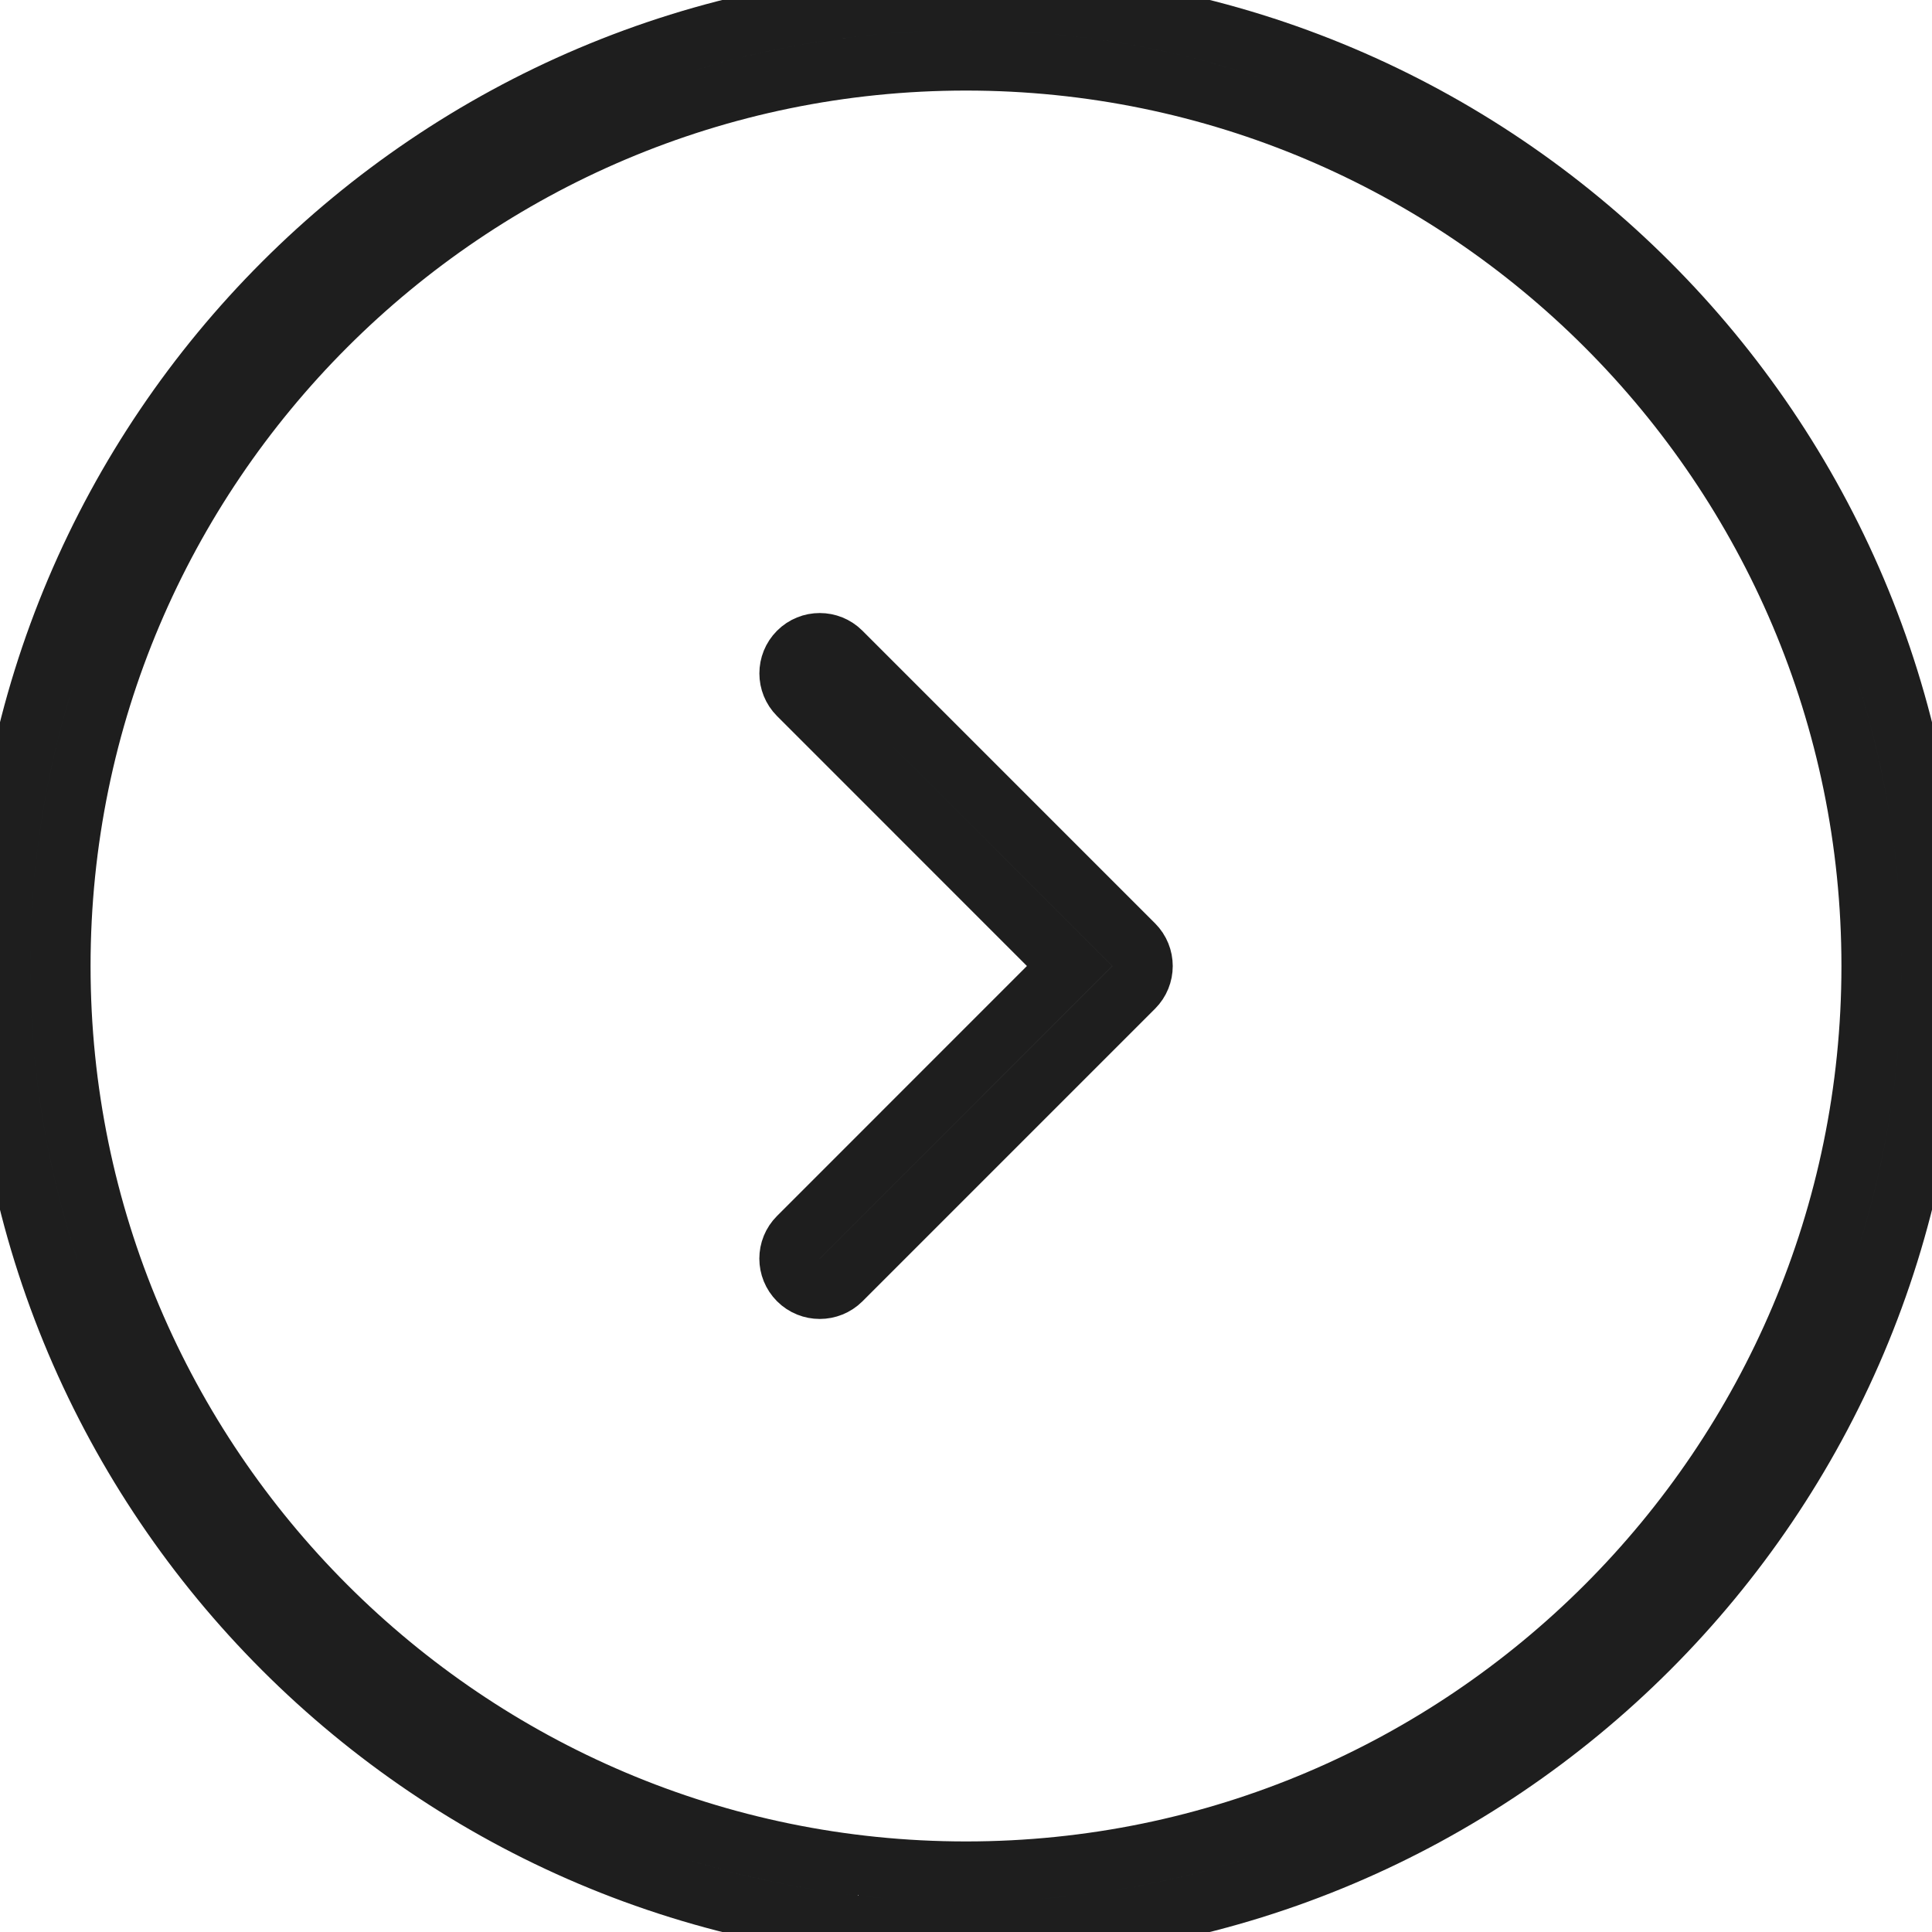
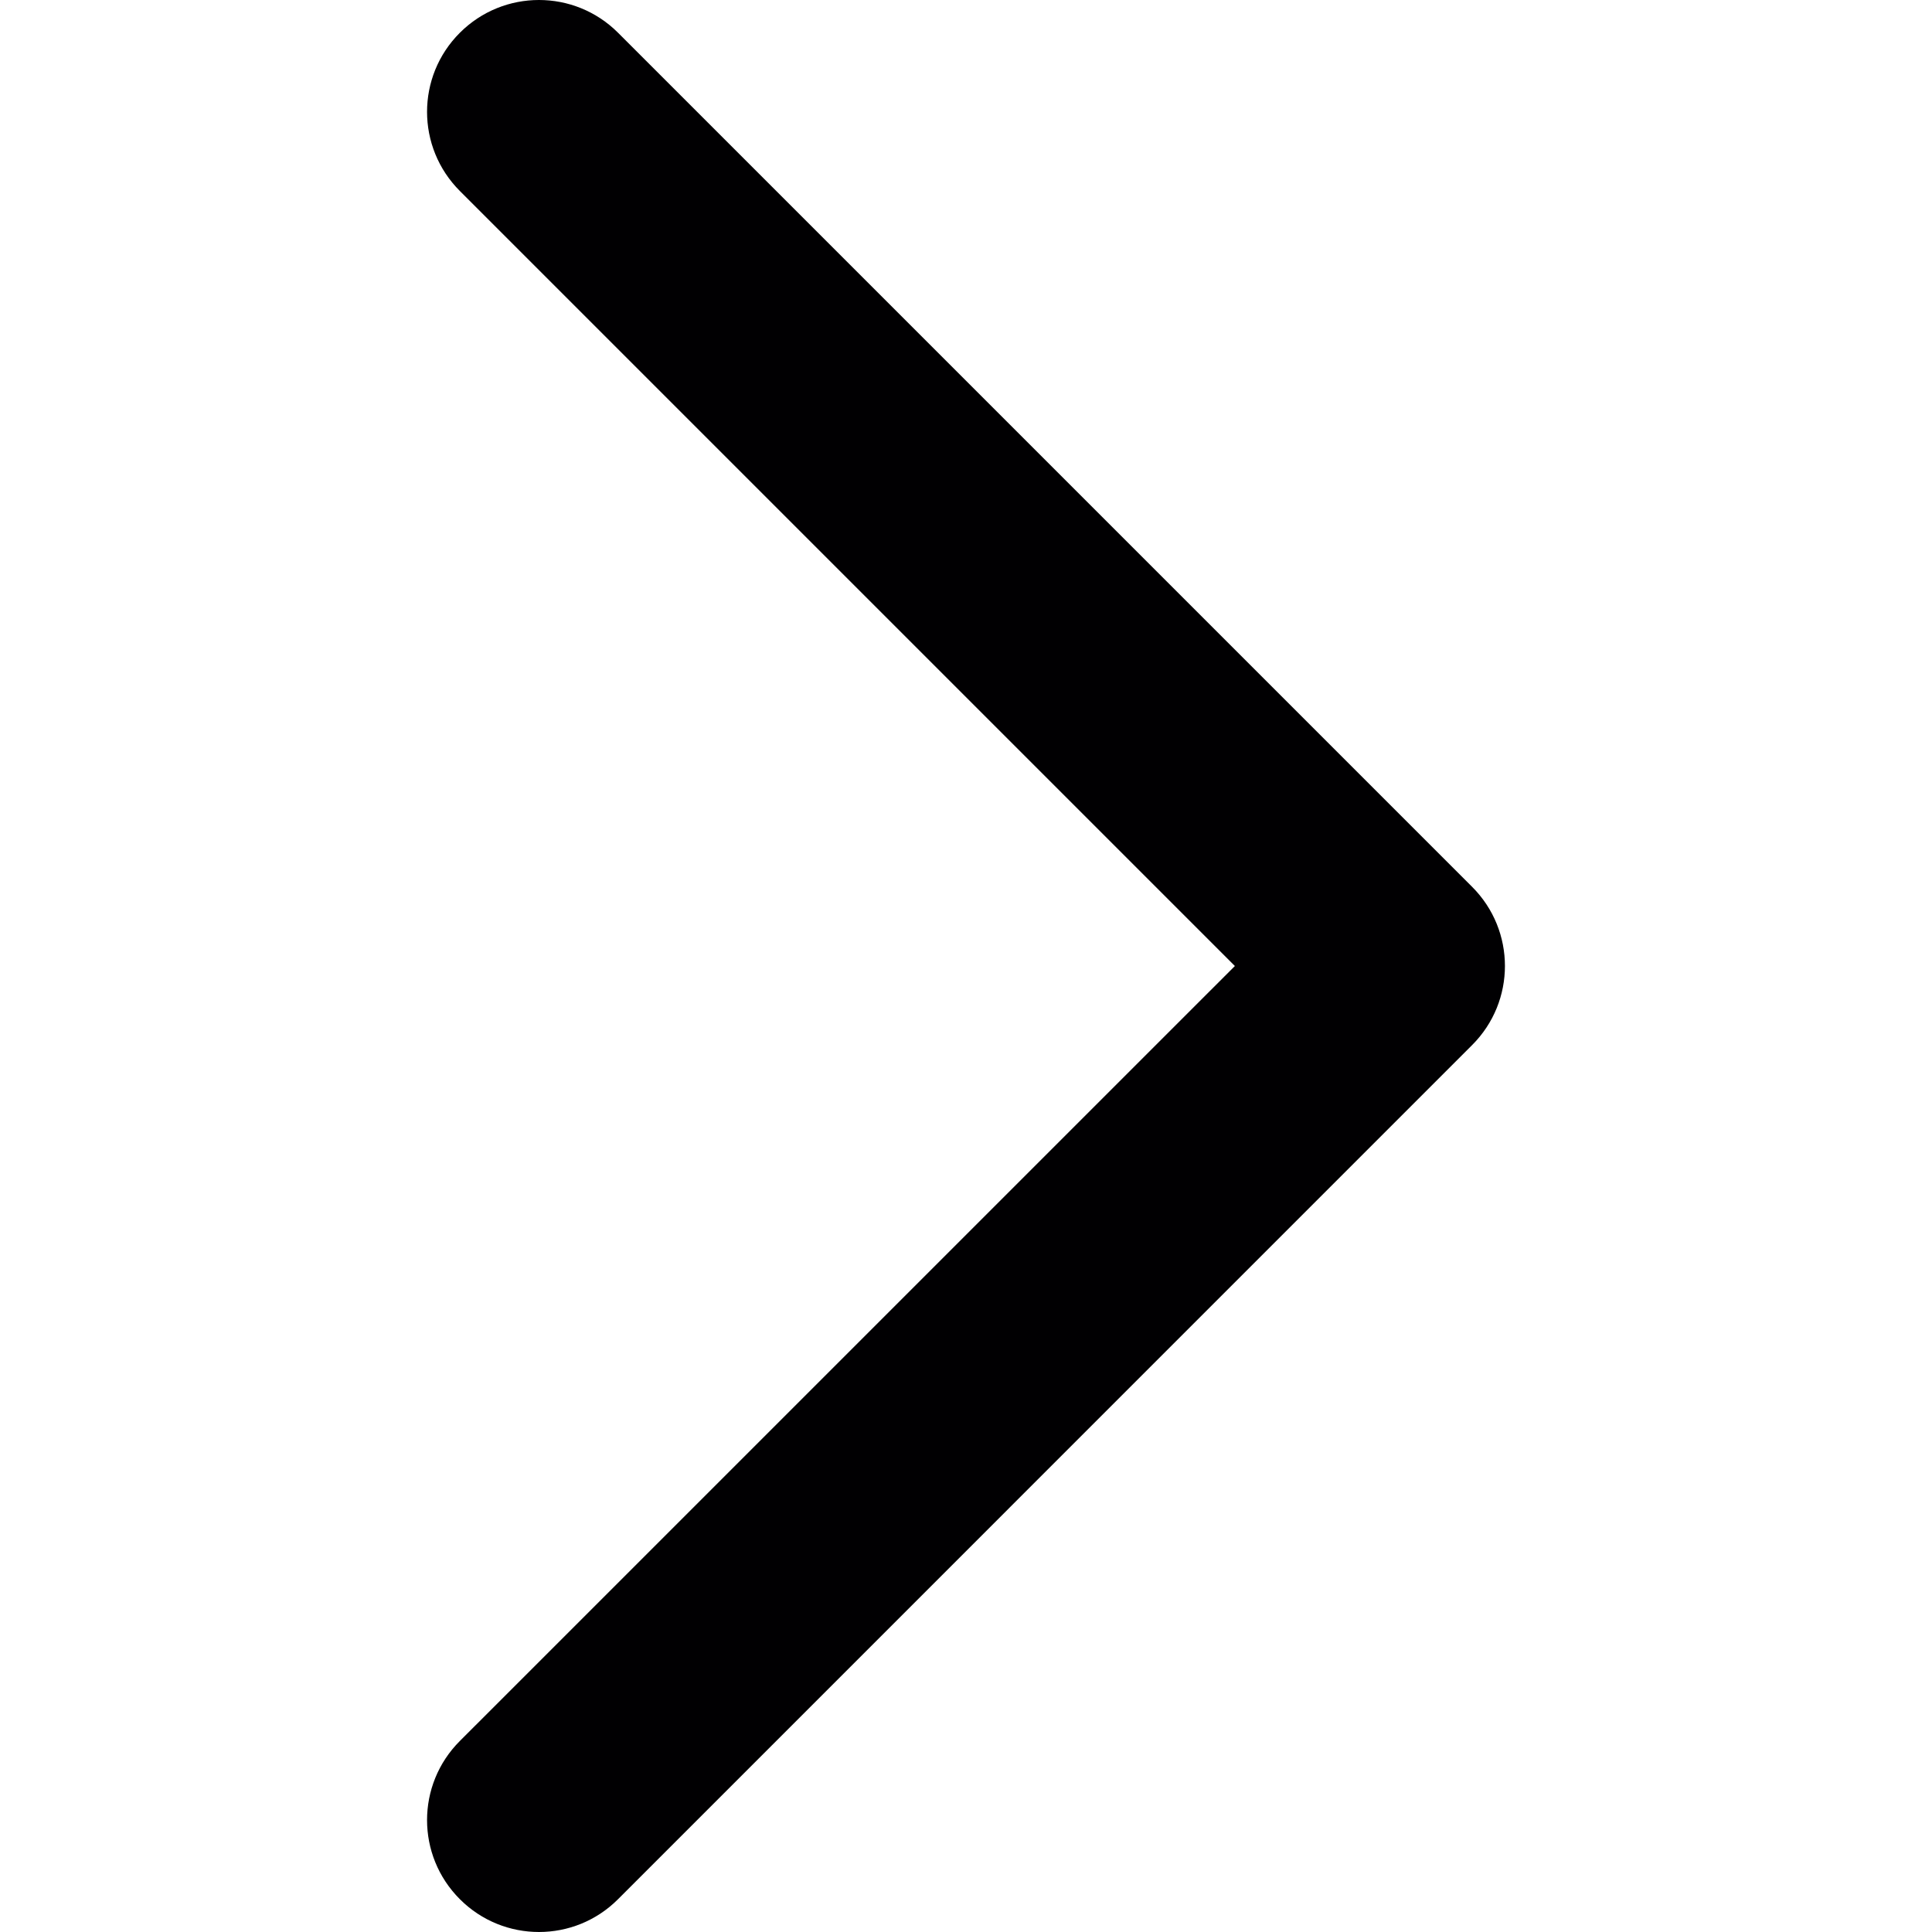
- <svg xmlns="http://www.w3.org/2000/svg" version="1.1" id="Layer_1" width="800px" height="800px" viewBox="0 0 32 32" enable-background="new 0 0 32 32" xml:space="preserve" fill="#1e1e1e" stroke="#1e1e1e">
-   <g id="SVGRepo_bgCarrier" stroke-width="0" />
-   <g id="SVGRepo_tracerCarrier" stroke-linecap="round" stroke-linejoin="round" />
-   <g id="SVGRepo_iconCarrier">
+ <svg xmlns="http://www.w3.org/2000/svg" height="800px" width="800px" version="1.1" id="Capa_1" viewBox="0 0 185.343 185.343" xml:space="preserve">
+   <g>
    <g>
-       <path fill="#808184" d="M16,32c8.822,0,16-7.178,16-16S24.822,0,16,0S0,7.178,0,16S7.178,32,16,32z M16,1c8.271,0,15,6.729,15,15 s-6.729,15-15,15S1,24.271,1,16S7.729,1,16,1z" />
-       <path fill="#808184" d="M13.224,21.2c0.098,0.098,0.226,0.146,0.354,0.146s0.256-0.049,0.354-0.146l4.846-4.846 c0.195-0.195,0.195-0.512,0-0.707L13.931,10.8c-0.195-0.195-0.512-0.195-0.707,0s-0.195,0.512,0,0.707L17.716,16l-4.492,4.493 C13.028,20.688,13.028,21.004,13.224,21.2z" />
+       <path style="fill:#010002;" d="M51.707,185.343c-2.741,0-5.493-1.044-7.593-3.149c-4.194-4.194-4.194-10.981,0-15.175    l74.352-74.347L44.114,18.32c-4.194-4.194-4.194-10.987,0-15.175c4.194-4.194,10.987-4.194,15.18,0l81.934,81.934    c4.194,4.194,4.194,10.987,0,15.175l-81.934,81.939C57.201,184.293,54.454,185.343,51.707,185.343z" />
    </g>
  </g>
</svg>
